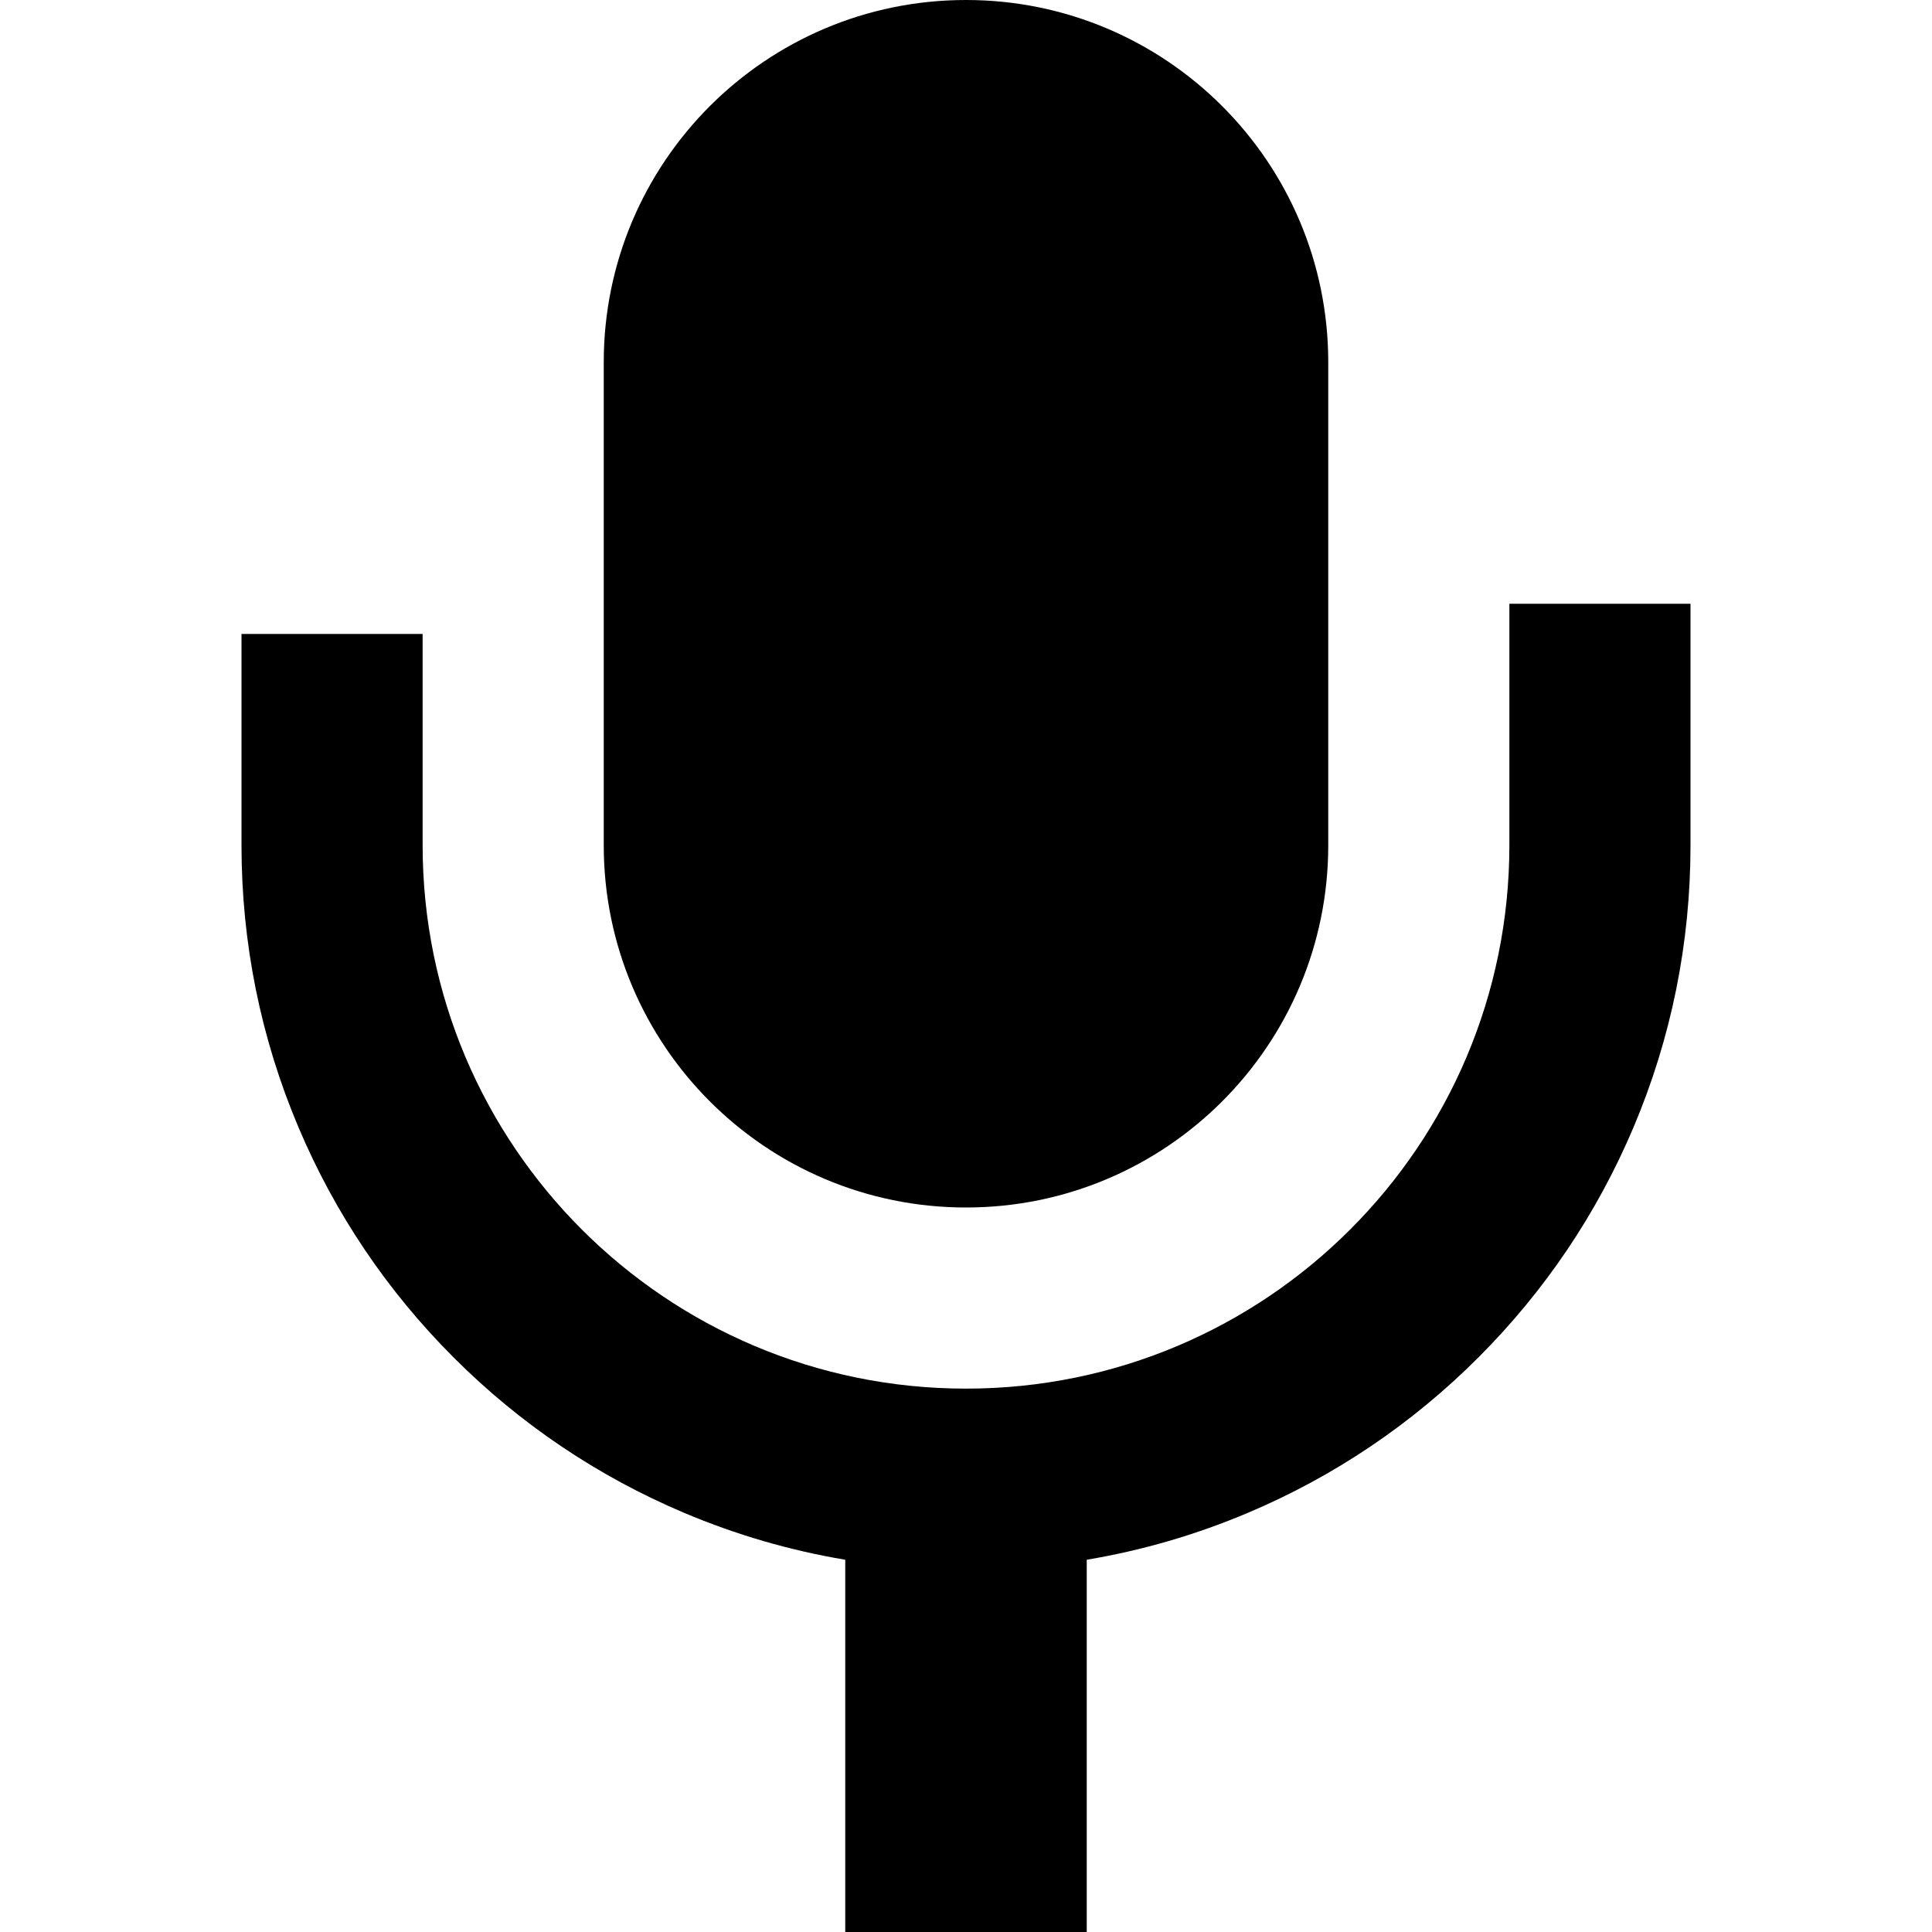
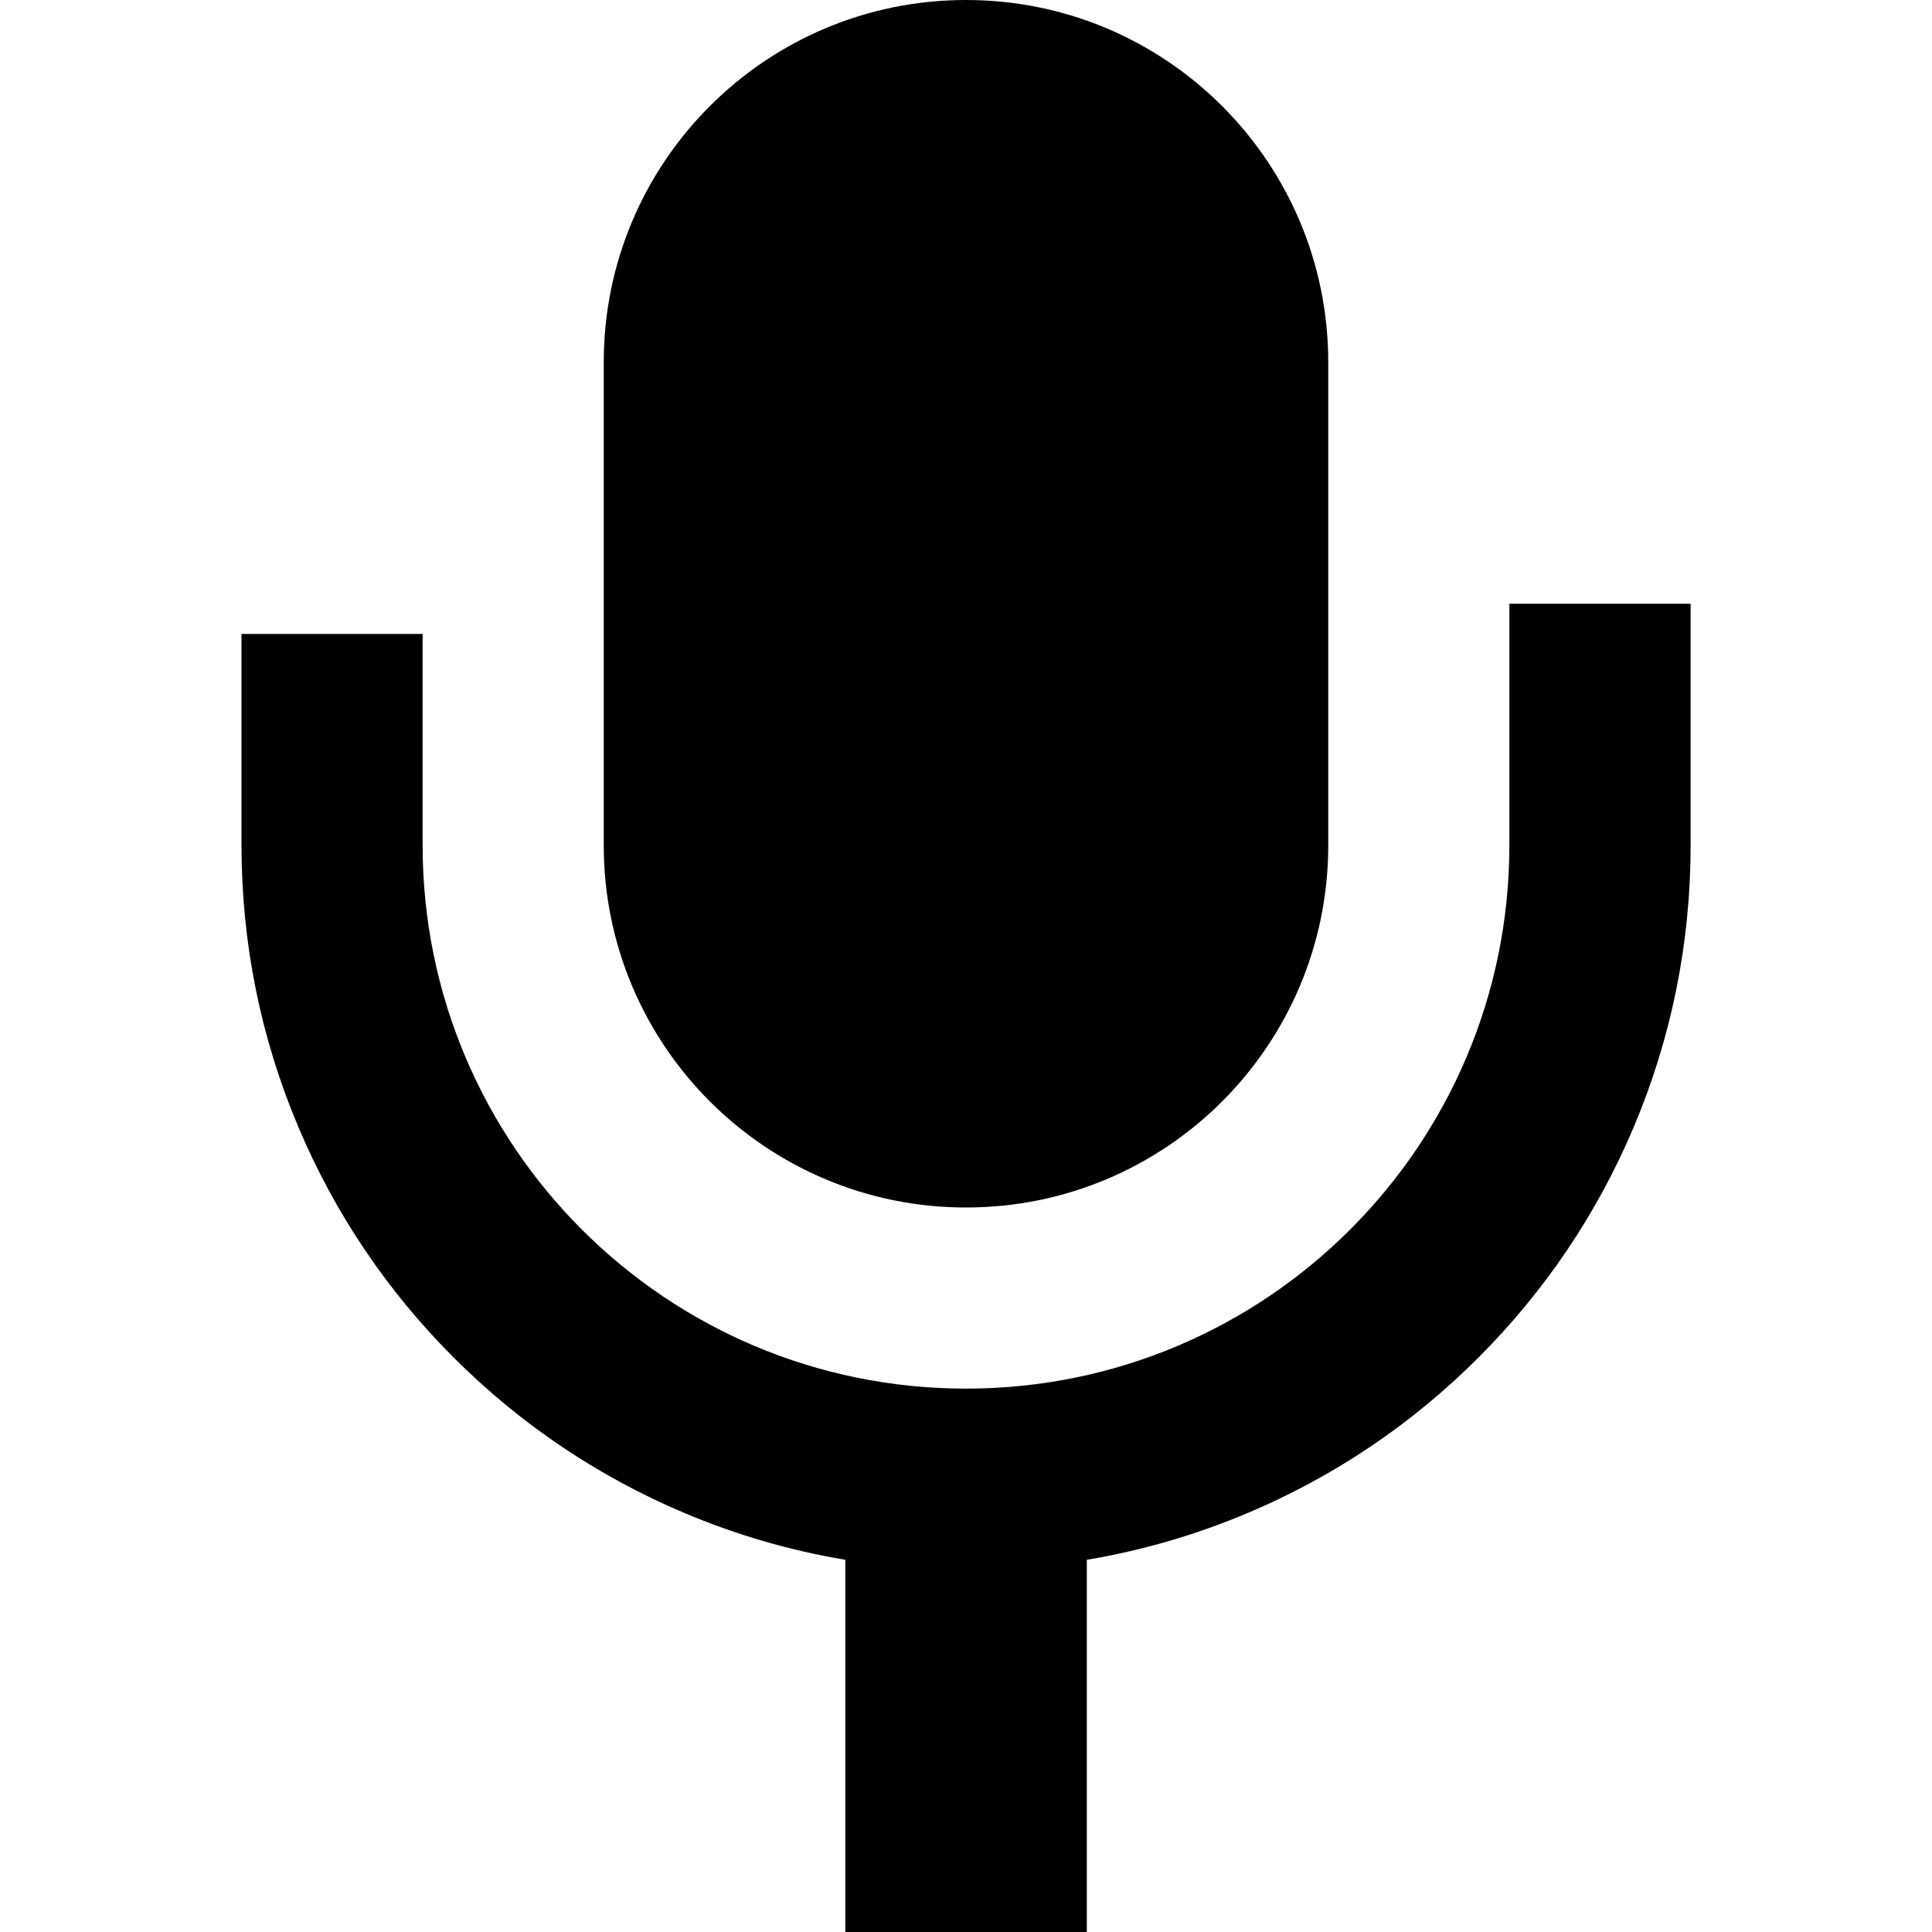
- <svg xmlns="http://www.w3.org/2000/svg" version="1.1" id="Layer_1" x="0px" y="0px" width="1024px" height="1024px" viewBox="0 0 1024 1024" enable-background="new 0 0 1024 1024" xml:space="preserve">
-   <g>
-     <path d="M800,320v128c0,159.06-128.94,288-288,288S224,607.06,224,448V336h-96v112c0,51.81,10.16,102.11,30.2,149.49   c19.34,45.73,47.02,86.79,82.27,122.04c35.25,35.25,76.31,62.92,122.04,82.27c27.6,11.67,56.19,19.99,85.49,24.9V1024h128V826.7   c29.3-4.91,57.89-13.23,85.49-24.9c45.73-19.34,86.79-47.02,122.04-82.27c35.25-35.25,62.92-76.31,82.27-122.04   C885.84,550.11,896,499.81,896,448V320H800z" />
-     <path d="M512,640c106.04,0,192-85.96,192-192V192C704,85.96,618.04,0,512,0S320,85.96,320,192v256C320,554.04,405.96,640,512,640z" />
-   </g>
+ <svg xmlns="http://www.w3.org/2000/svg" version="1.1" width="32" height="32" viewBox="0 0 32 32">
+   <path d="M25 10v4c0 4.971-4.029 9-9 9s-9-4.029-9-9v-3.5h-3v3.5c0 1.619 0.317 3.191 0.944 4.672 0.604 1.429 1.469 2.712 2.571 3.814s2.385 1.966 3.814 2.571c0.863 0.365 1.756 0.625 2.672 0.778v6.166h4v-6.166c0.916-0.153 1.809-0.413 2.672-0.778 1.429-0.604 2.712-1.469 3.814-2.571s1.966-2.385 2.571-3.814c0.626-1.481 0.944-3.053 0.944-4.672v-4h-3z" />
+   <path d="M16 20c3.314 0 6-2.686 6-6v-8c0-3.314-2.686-6-6-6s-6 2.686-6 6v8c0 3.314 2.686 6 6 6z" />
</svg>
